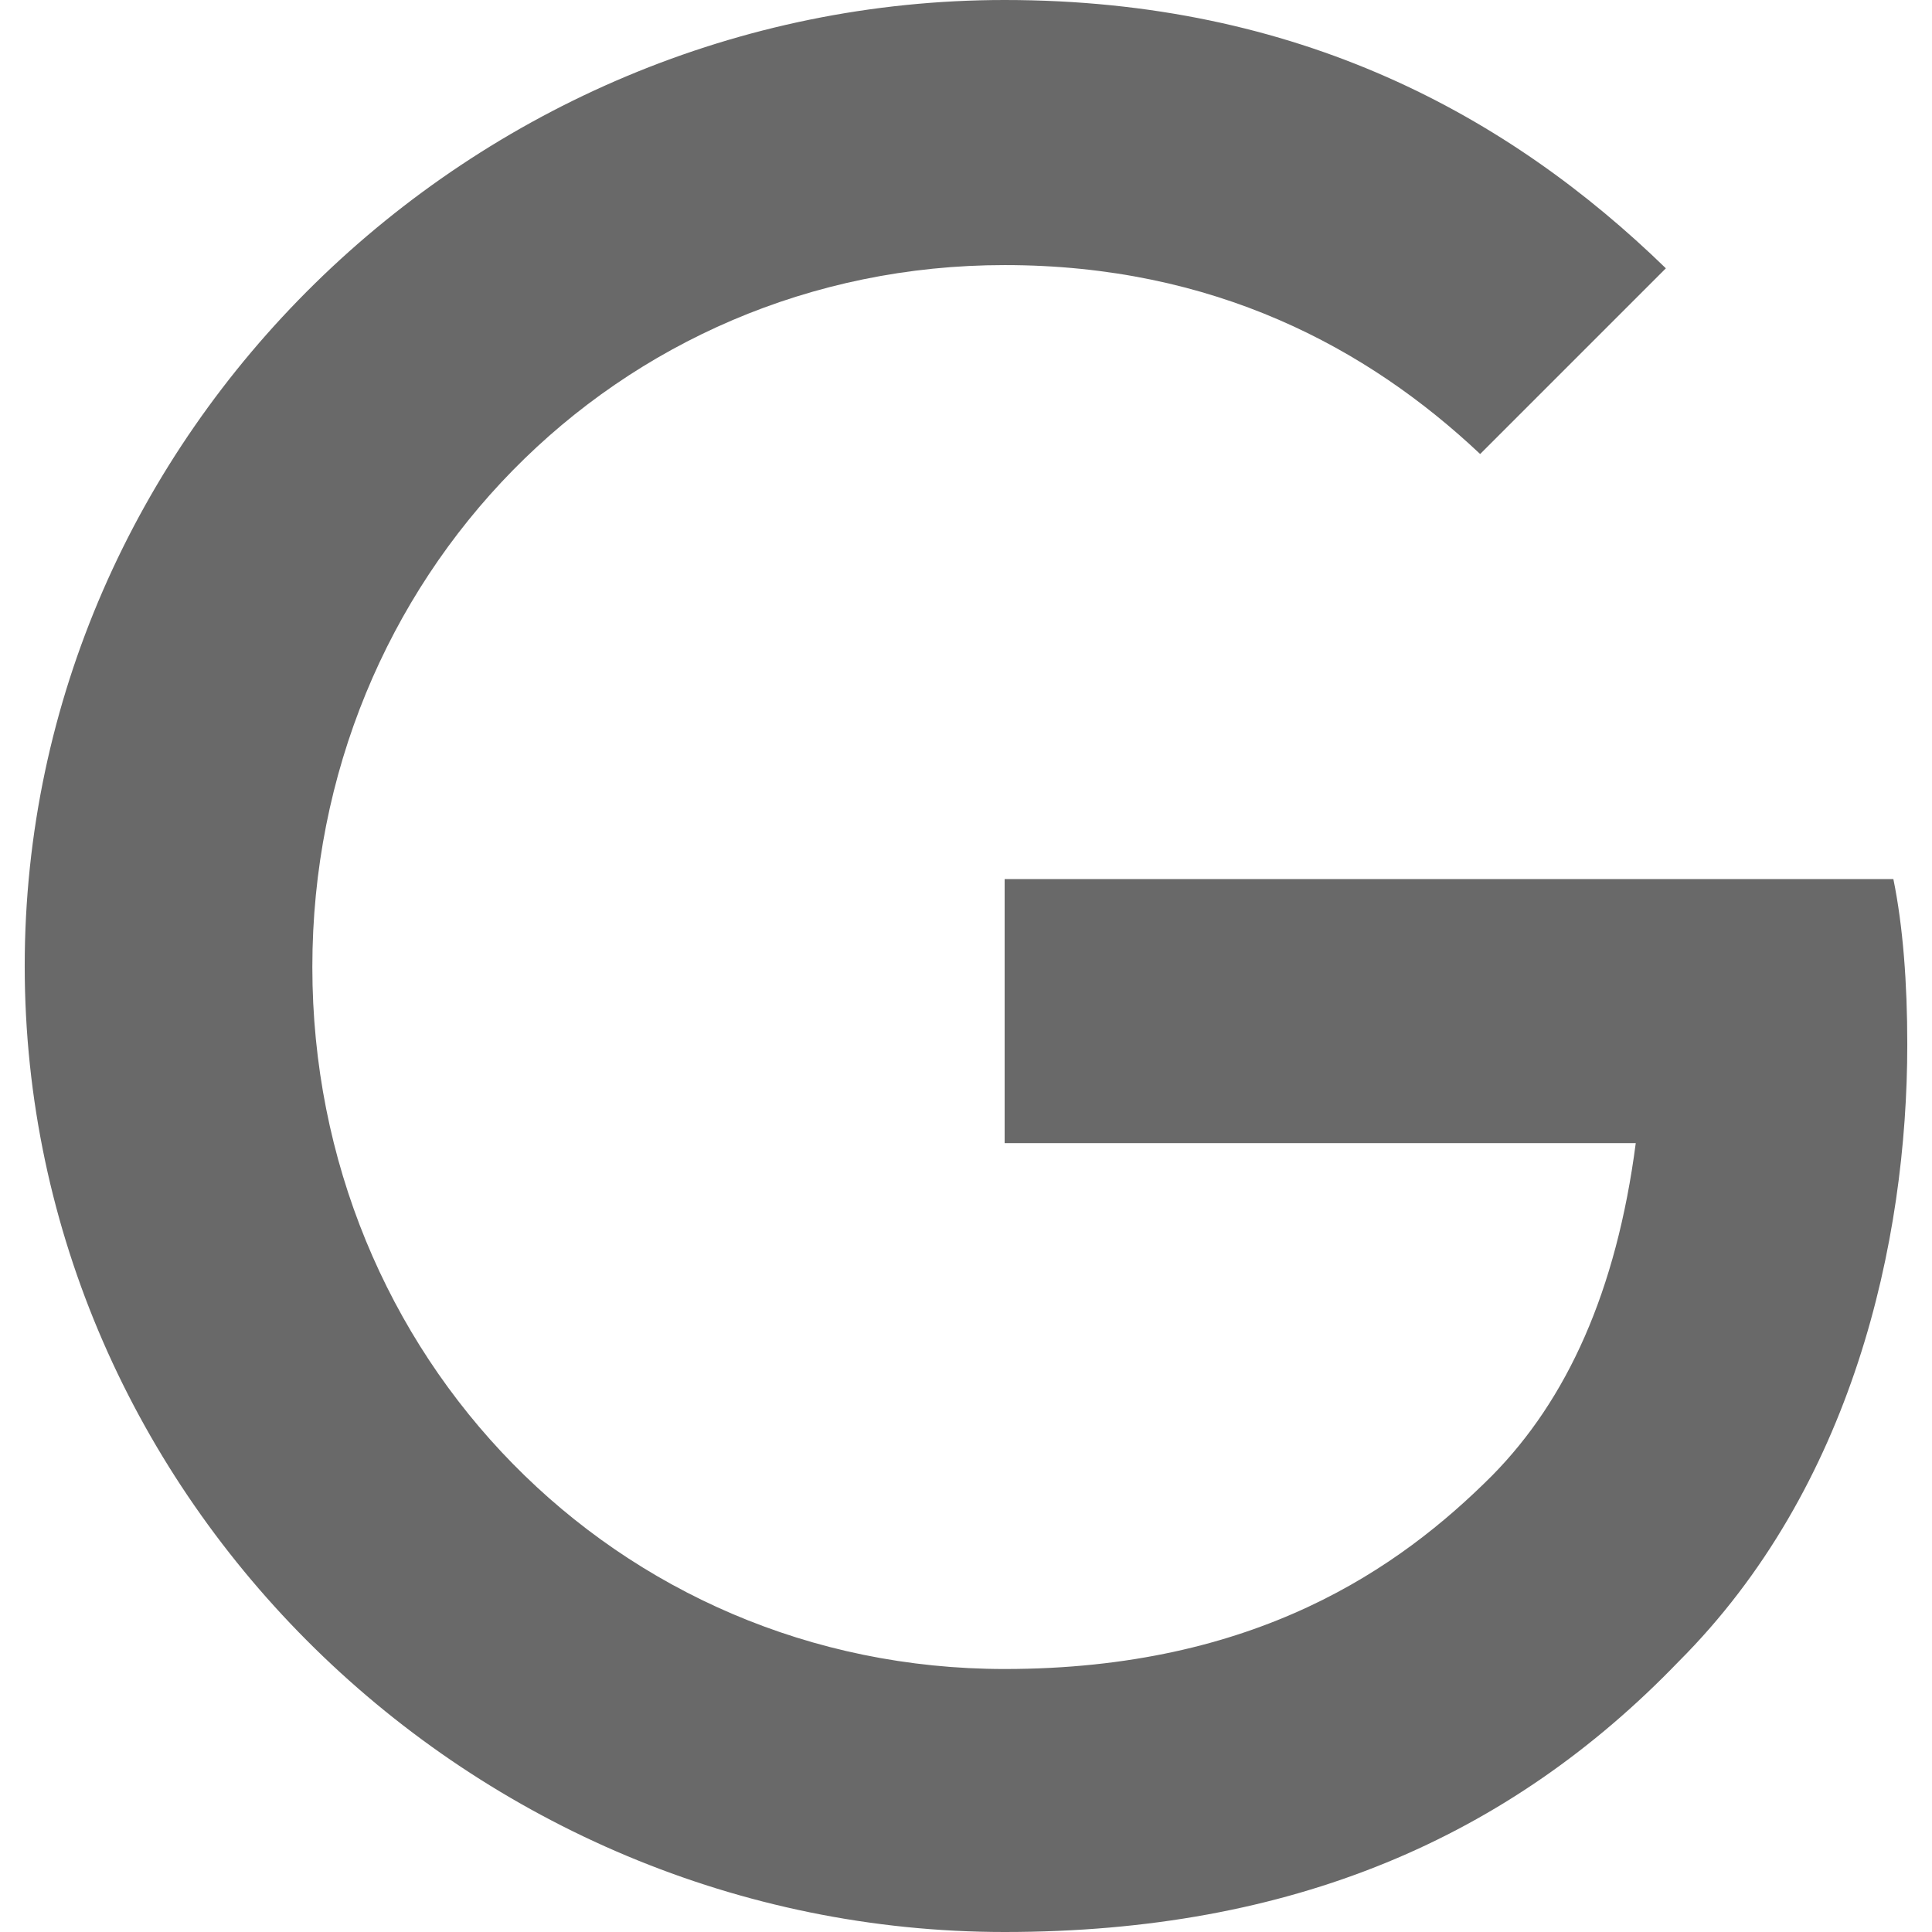
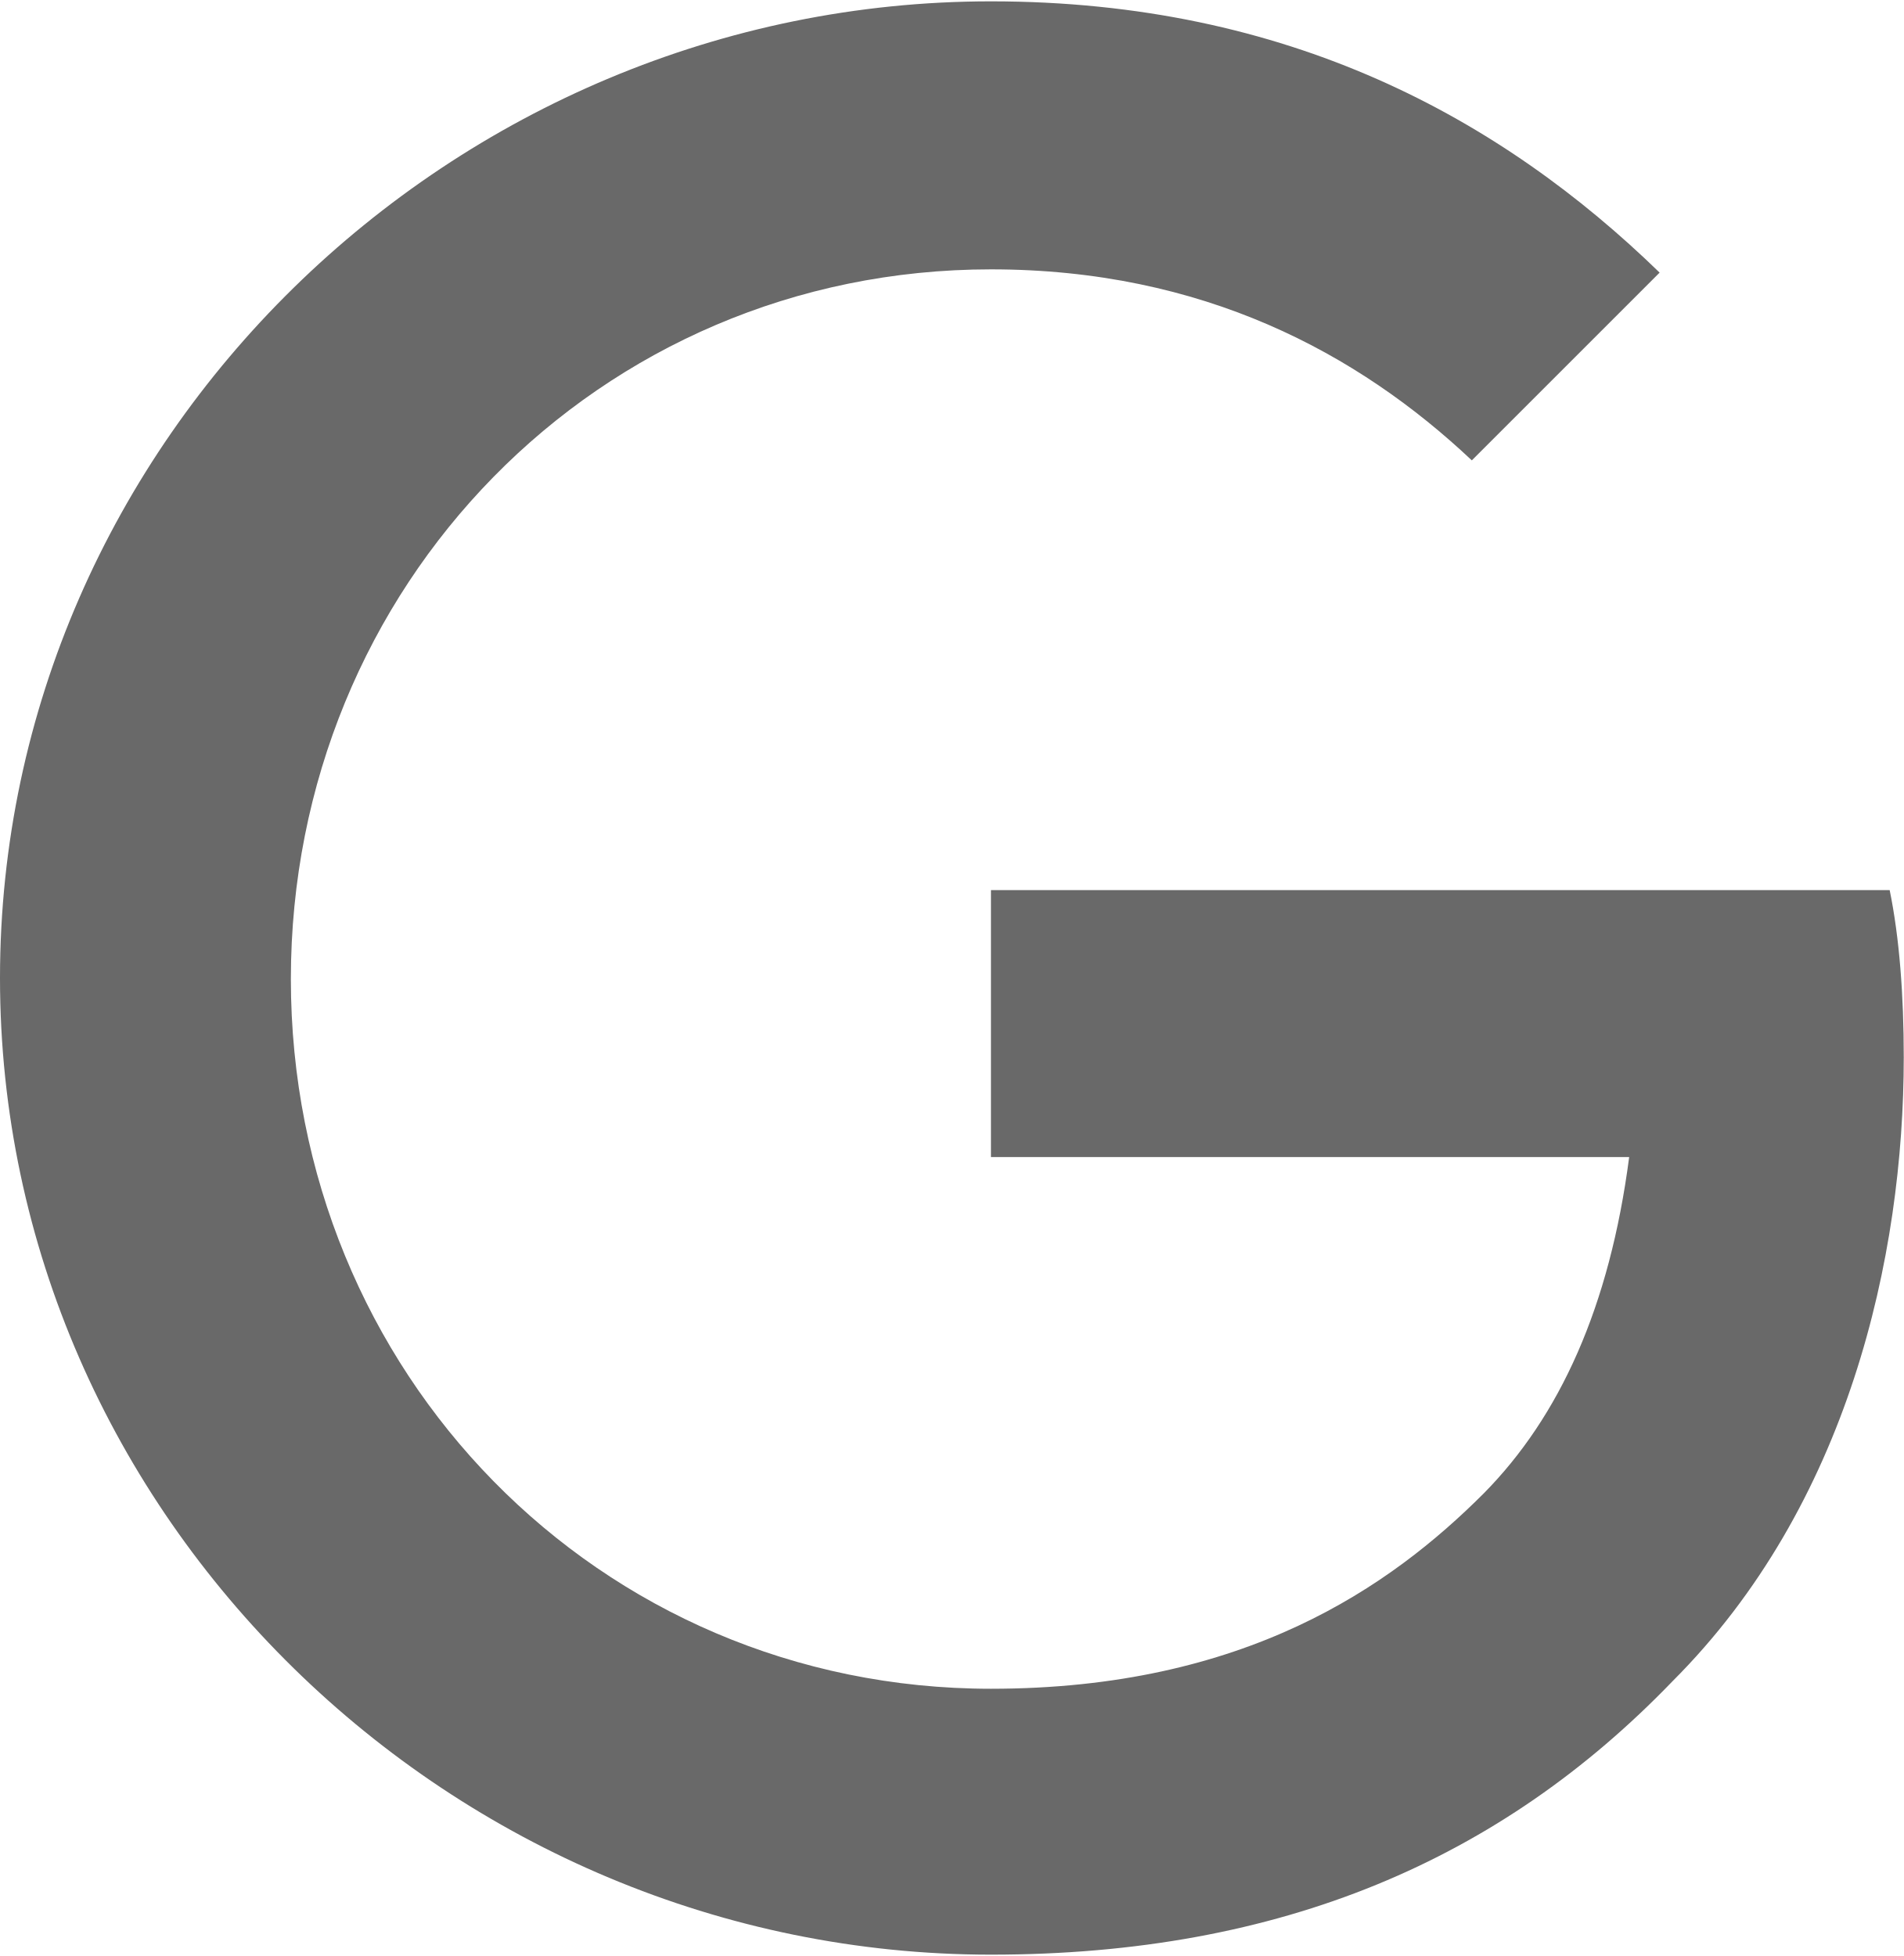
- <svg xmlns="http://www.w3.org/2000/svg" fill="#696969" role="img" viewBox="0 0 24 24">
+ <svg xmlns="http://www.w3.org/2000/svg" width="25.3" height="26.0" fill="#696969" role="img" viewBox="0.307 0 23.386 24">
  <path d="M12.48 10.92v3.28h7.84c-.24 1.84-.853 3.187-1.787 4.133-1.147 1.147-2.933 2.4-6.053 2.4-4.827 0-8.6-3.893-8.6-8.72s3.773-8.72 8.6-8.72c2.6 0 4.507 1.027 5.907 2.347l2.307-2.307C18.747 1.44 16.133 0 12.48 0 5.867 0 .307 5.387.307 12s5.56 12 12.173 12c3.573 0 6.267-1.173 8.373-3.36 2.16-2.16 2.84-5.213 2.84-7.667 0-.76-.053-1.467-.173-2.053H12.48z" />
</svg>
